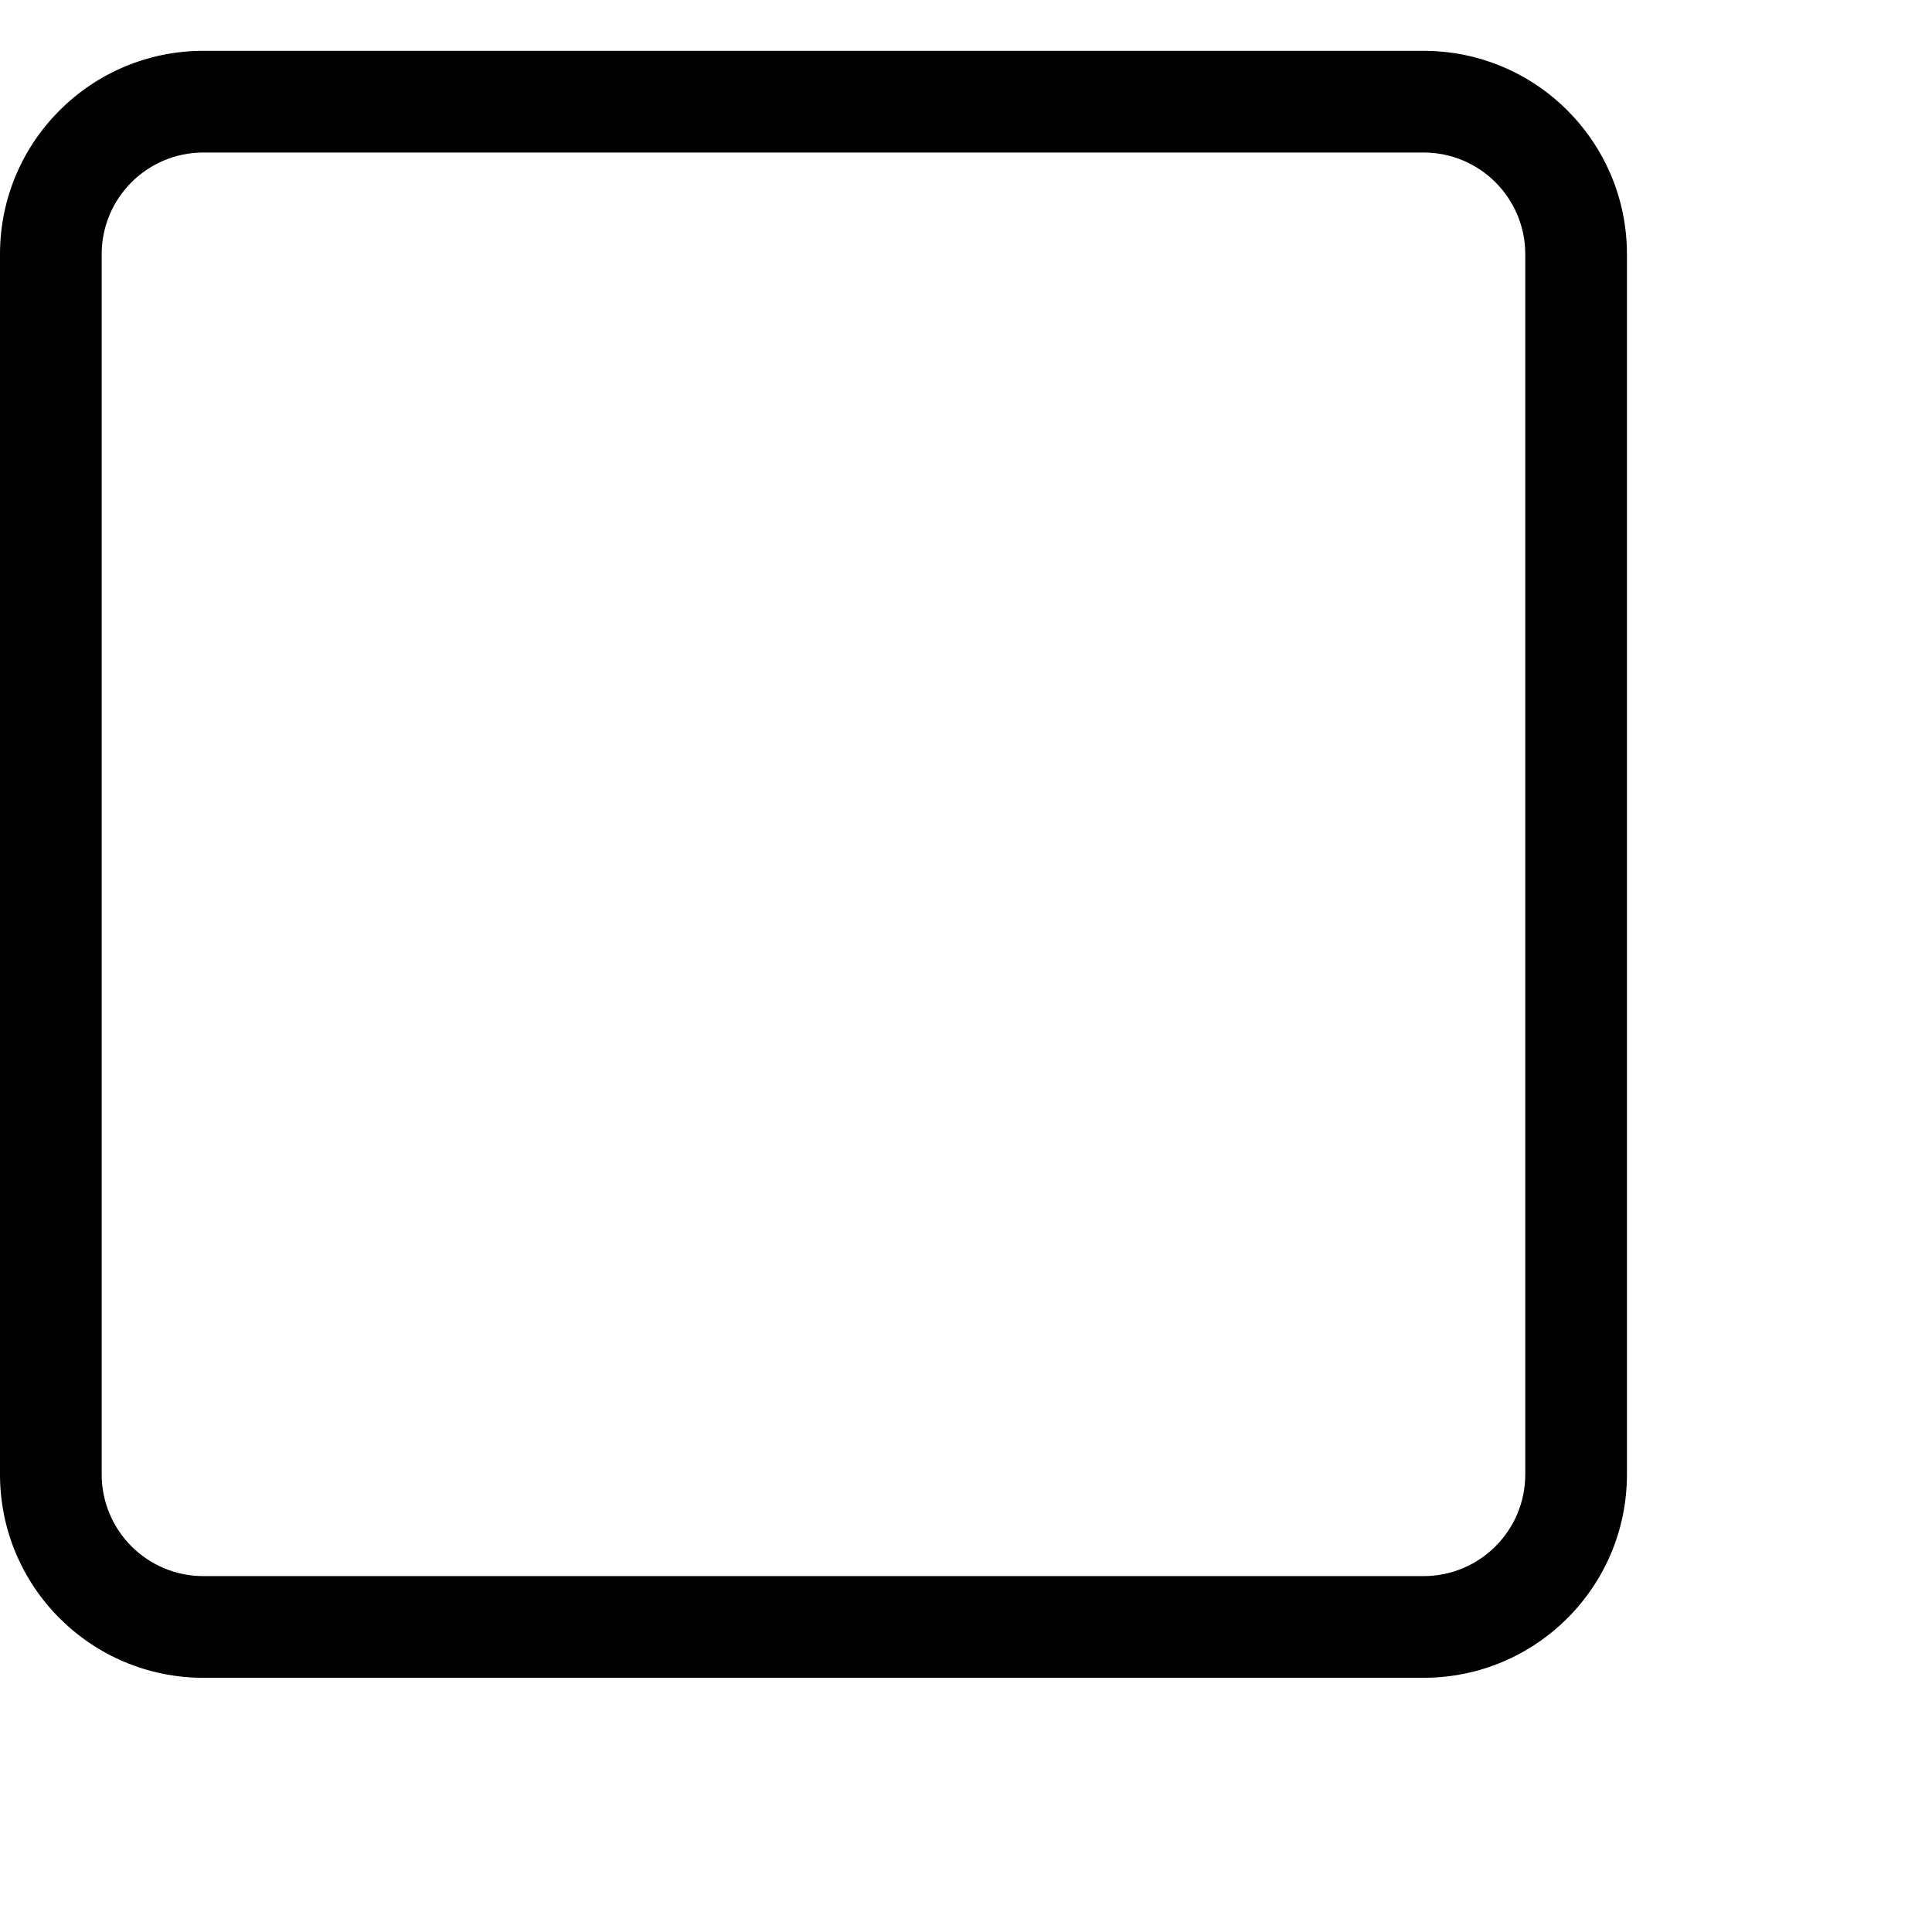
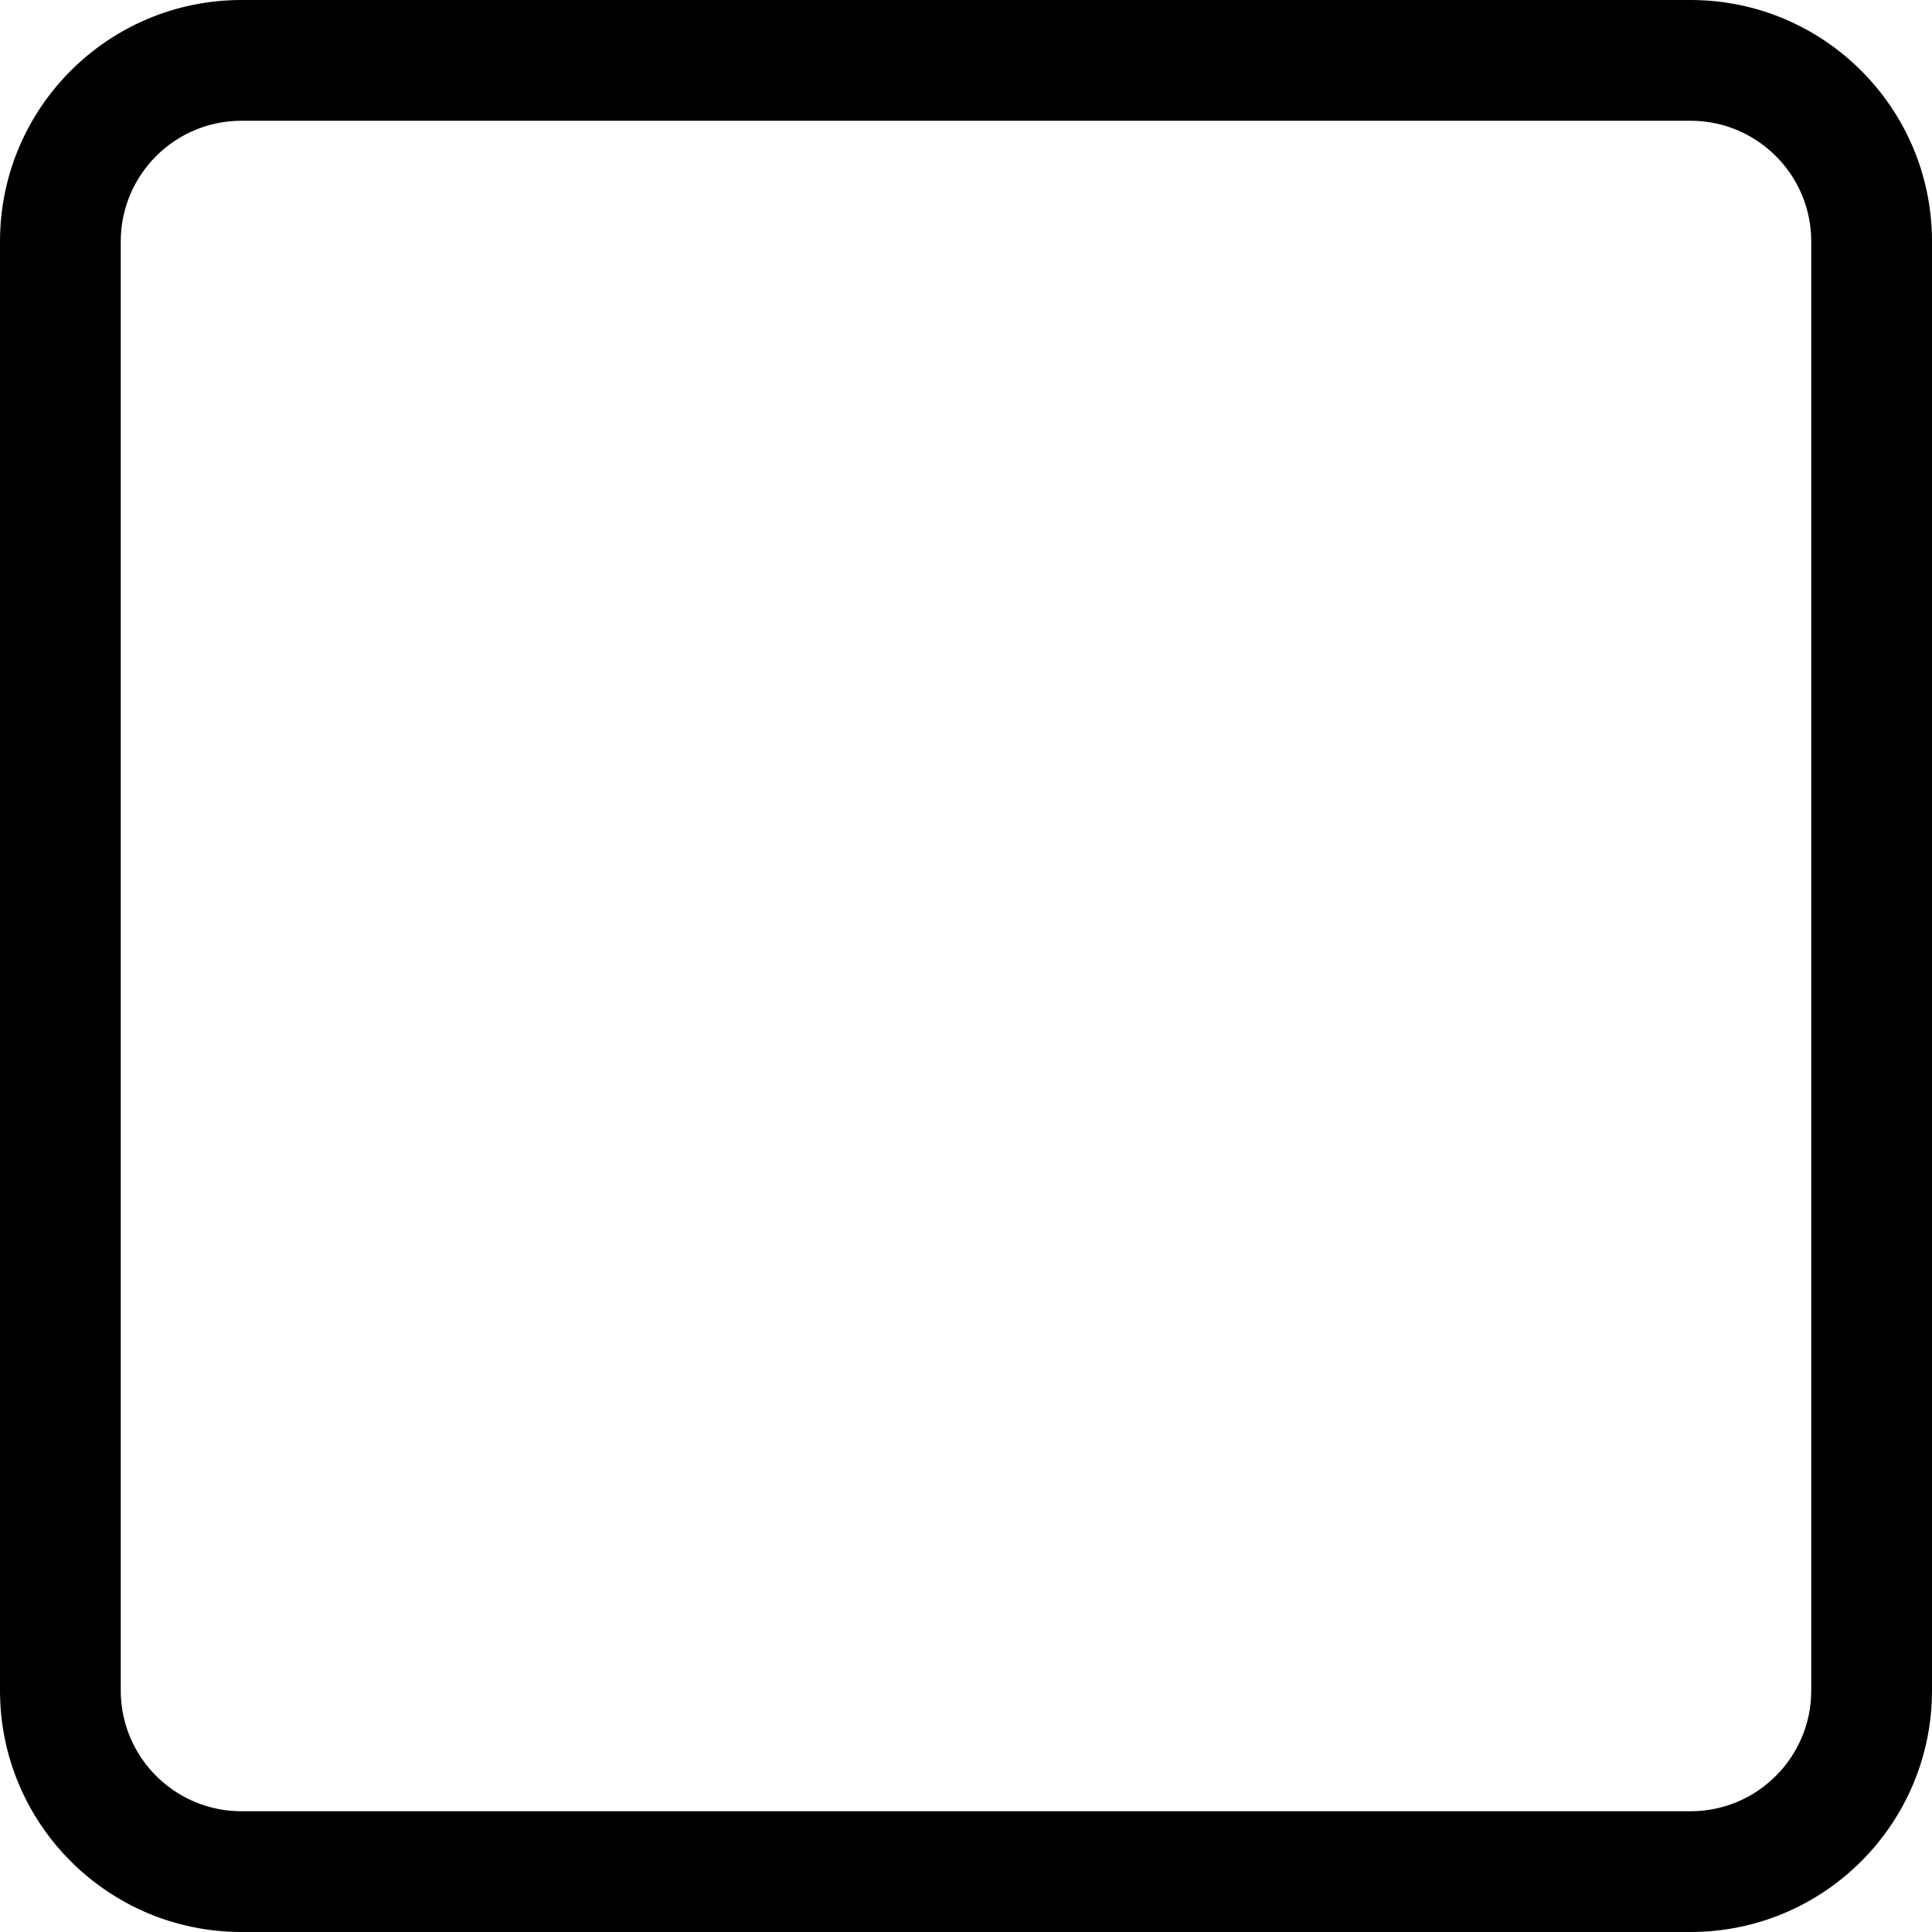
- <svg xmlns="http://www.w3.org/2000/svg" width="35" height="35" fill="currentColor" class="bi bi-square" viewBox="0 0 19 18">
+ <svg xmlns="http://www.w3.org/2000/svg" width="35" height="35" fill="currentColor" class="bi bi-square" viewBox="0 0 16 16">
  <path d="M14 1a1 1 0 0 1 1 1v12a1 1 0 0 1-1 1H2a1 1 0 0 1-1-1V2a1 1 0 0 1 1-1h12zM2 0a2 2 0 0 0-2 2v12a2 2 0 0 0 2 2h12a2 2 0 0 0 2-2V2a2 2 0 0 0-2-2H2z" />
</svg>
